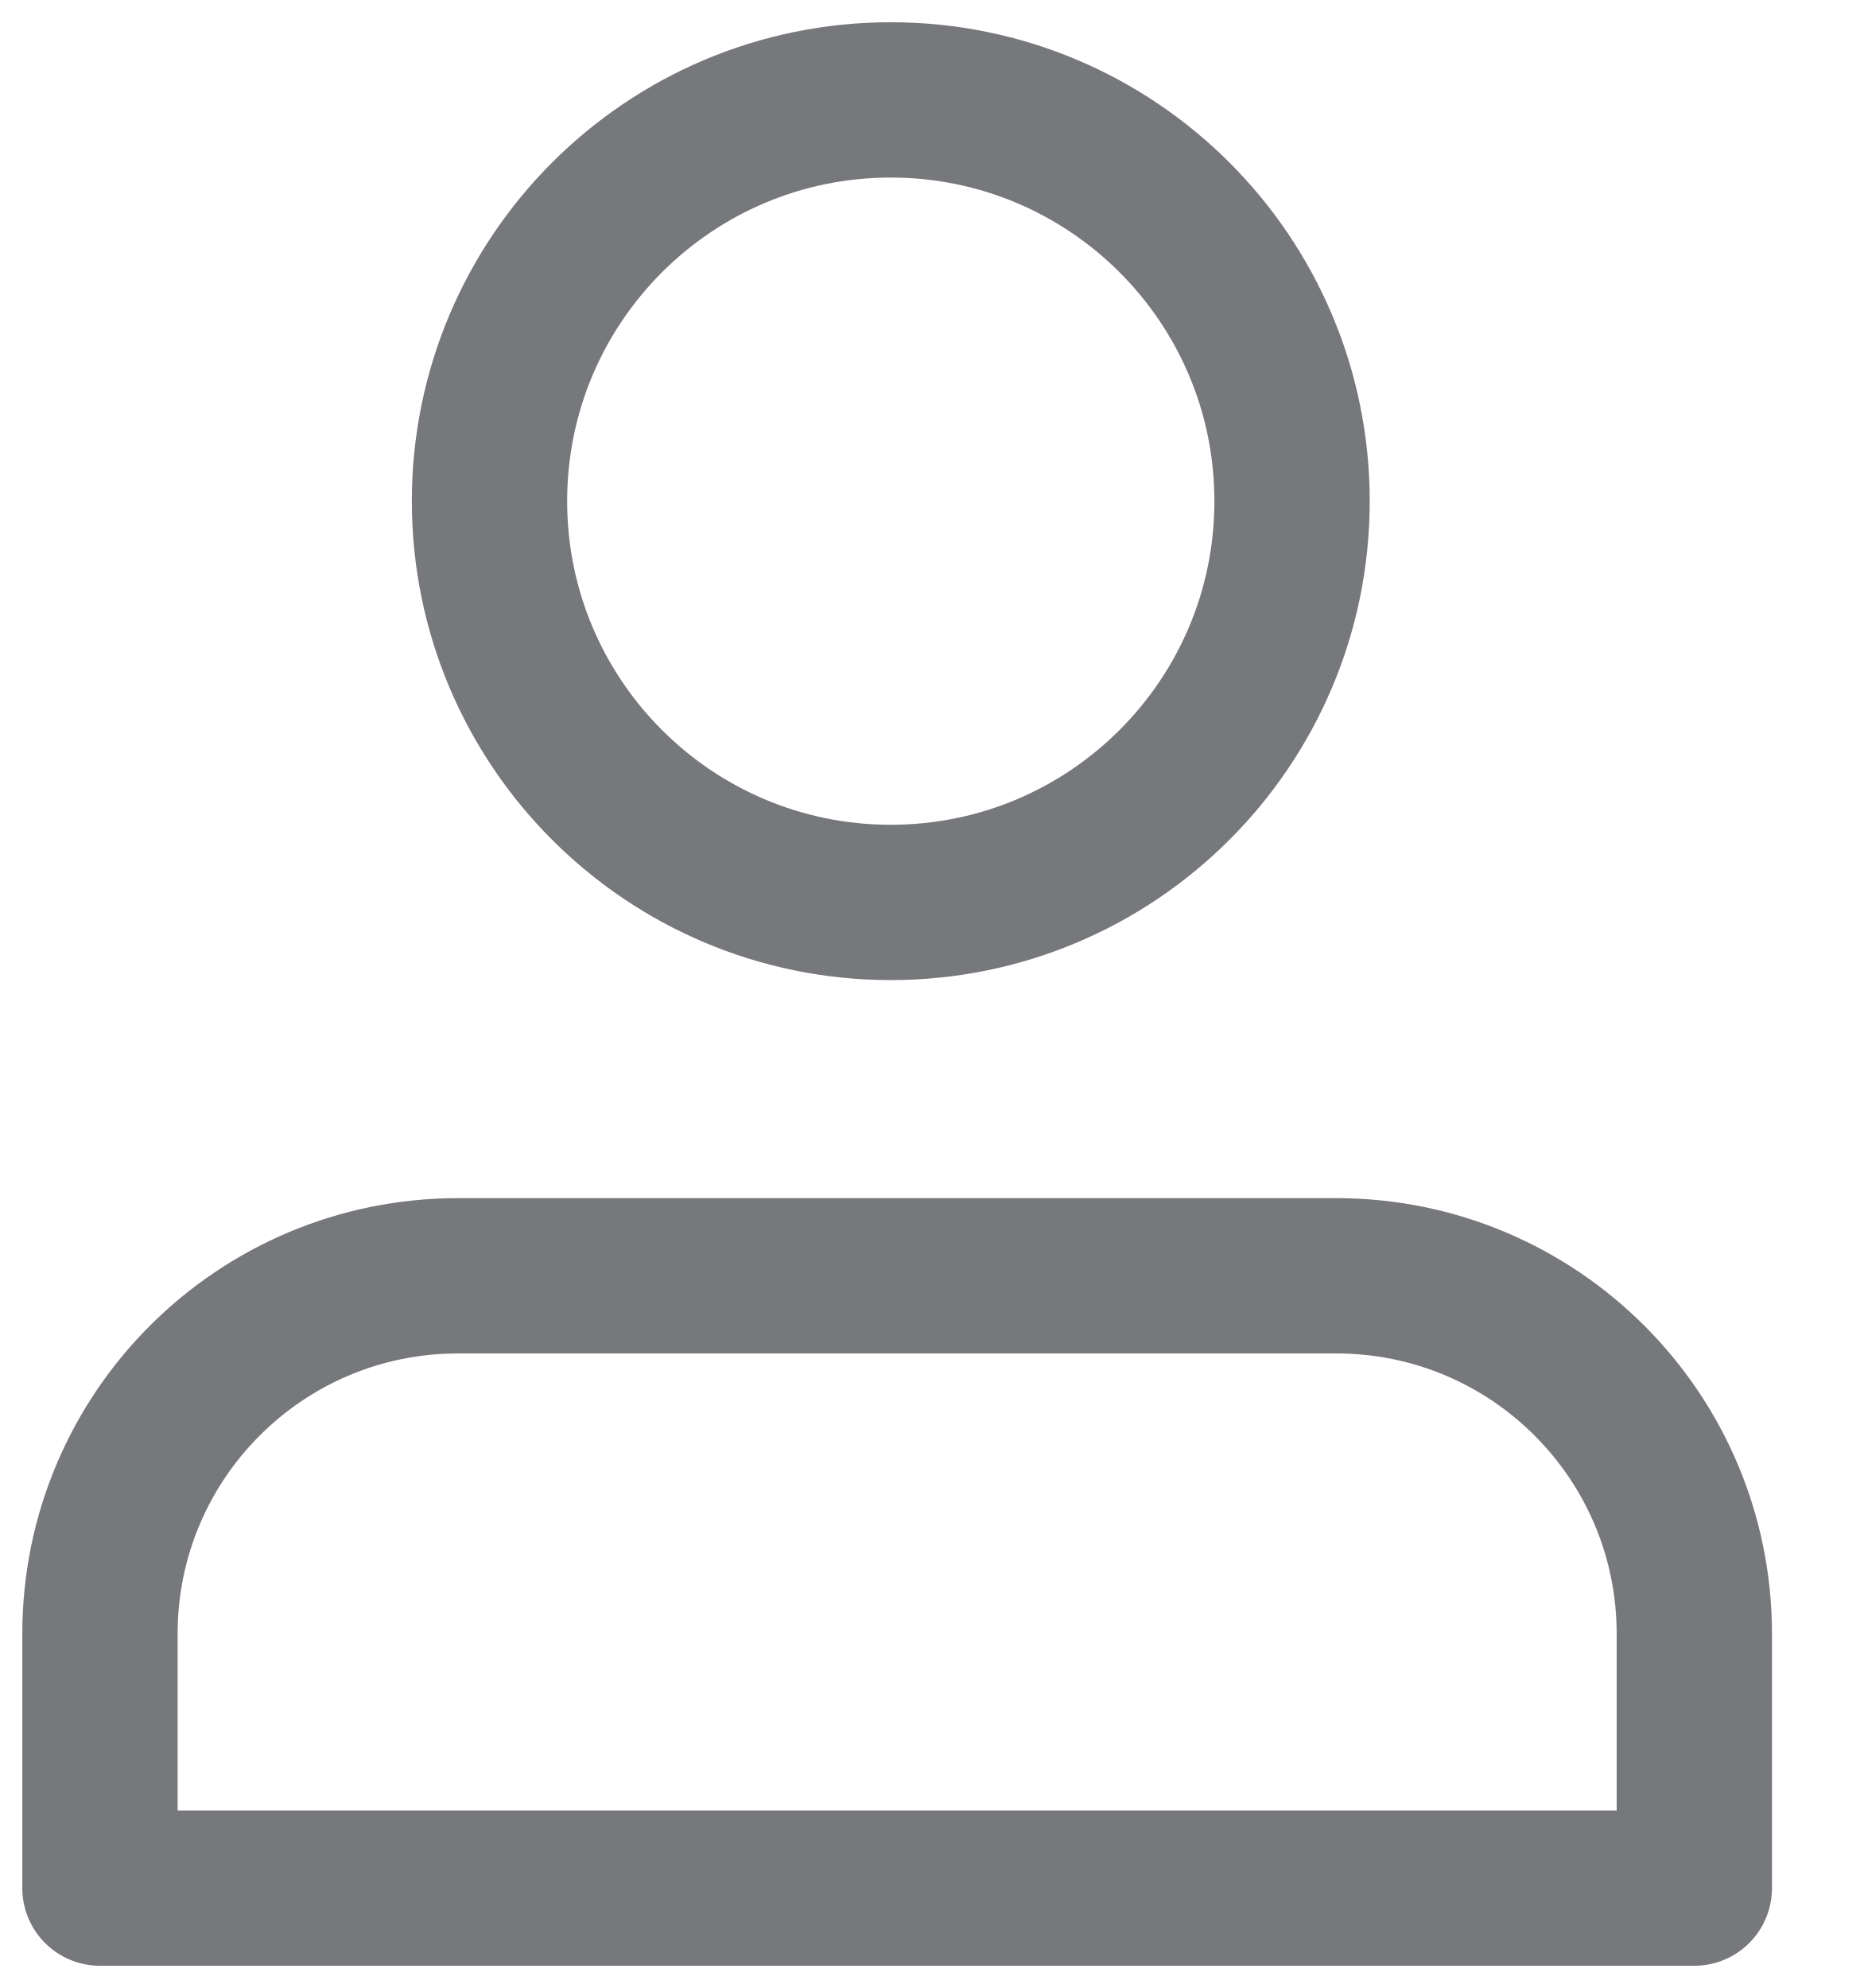
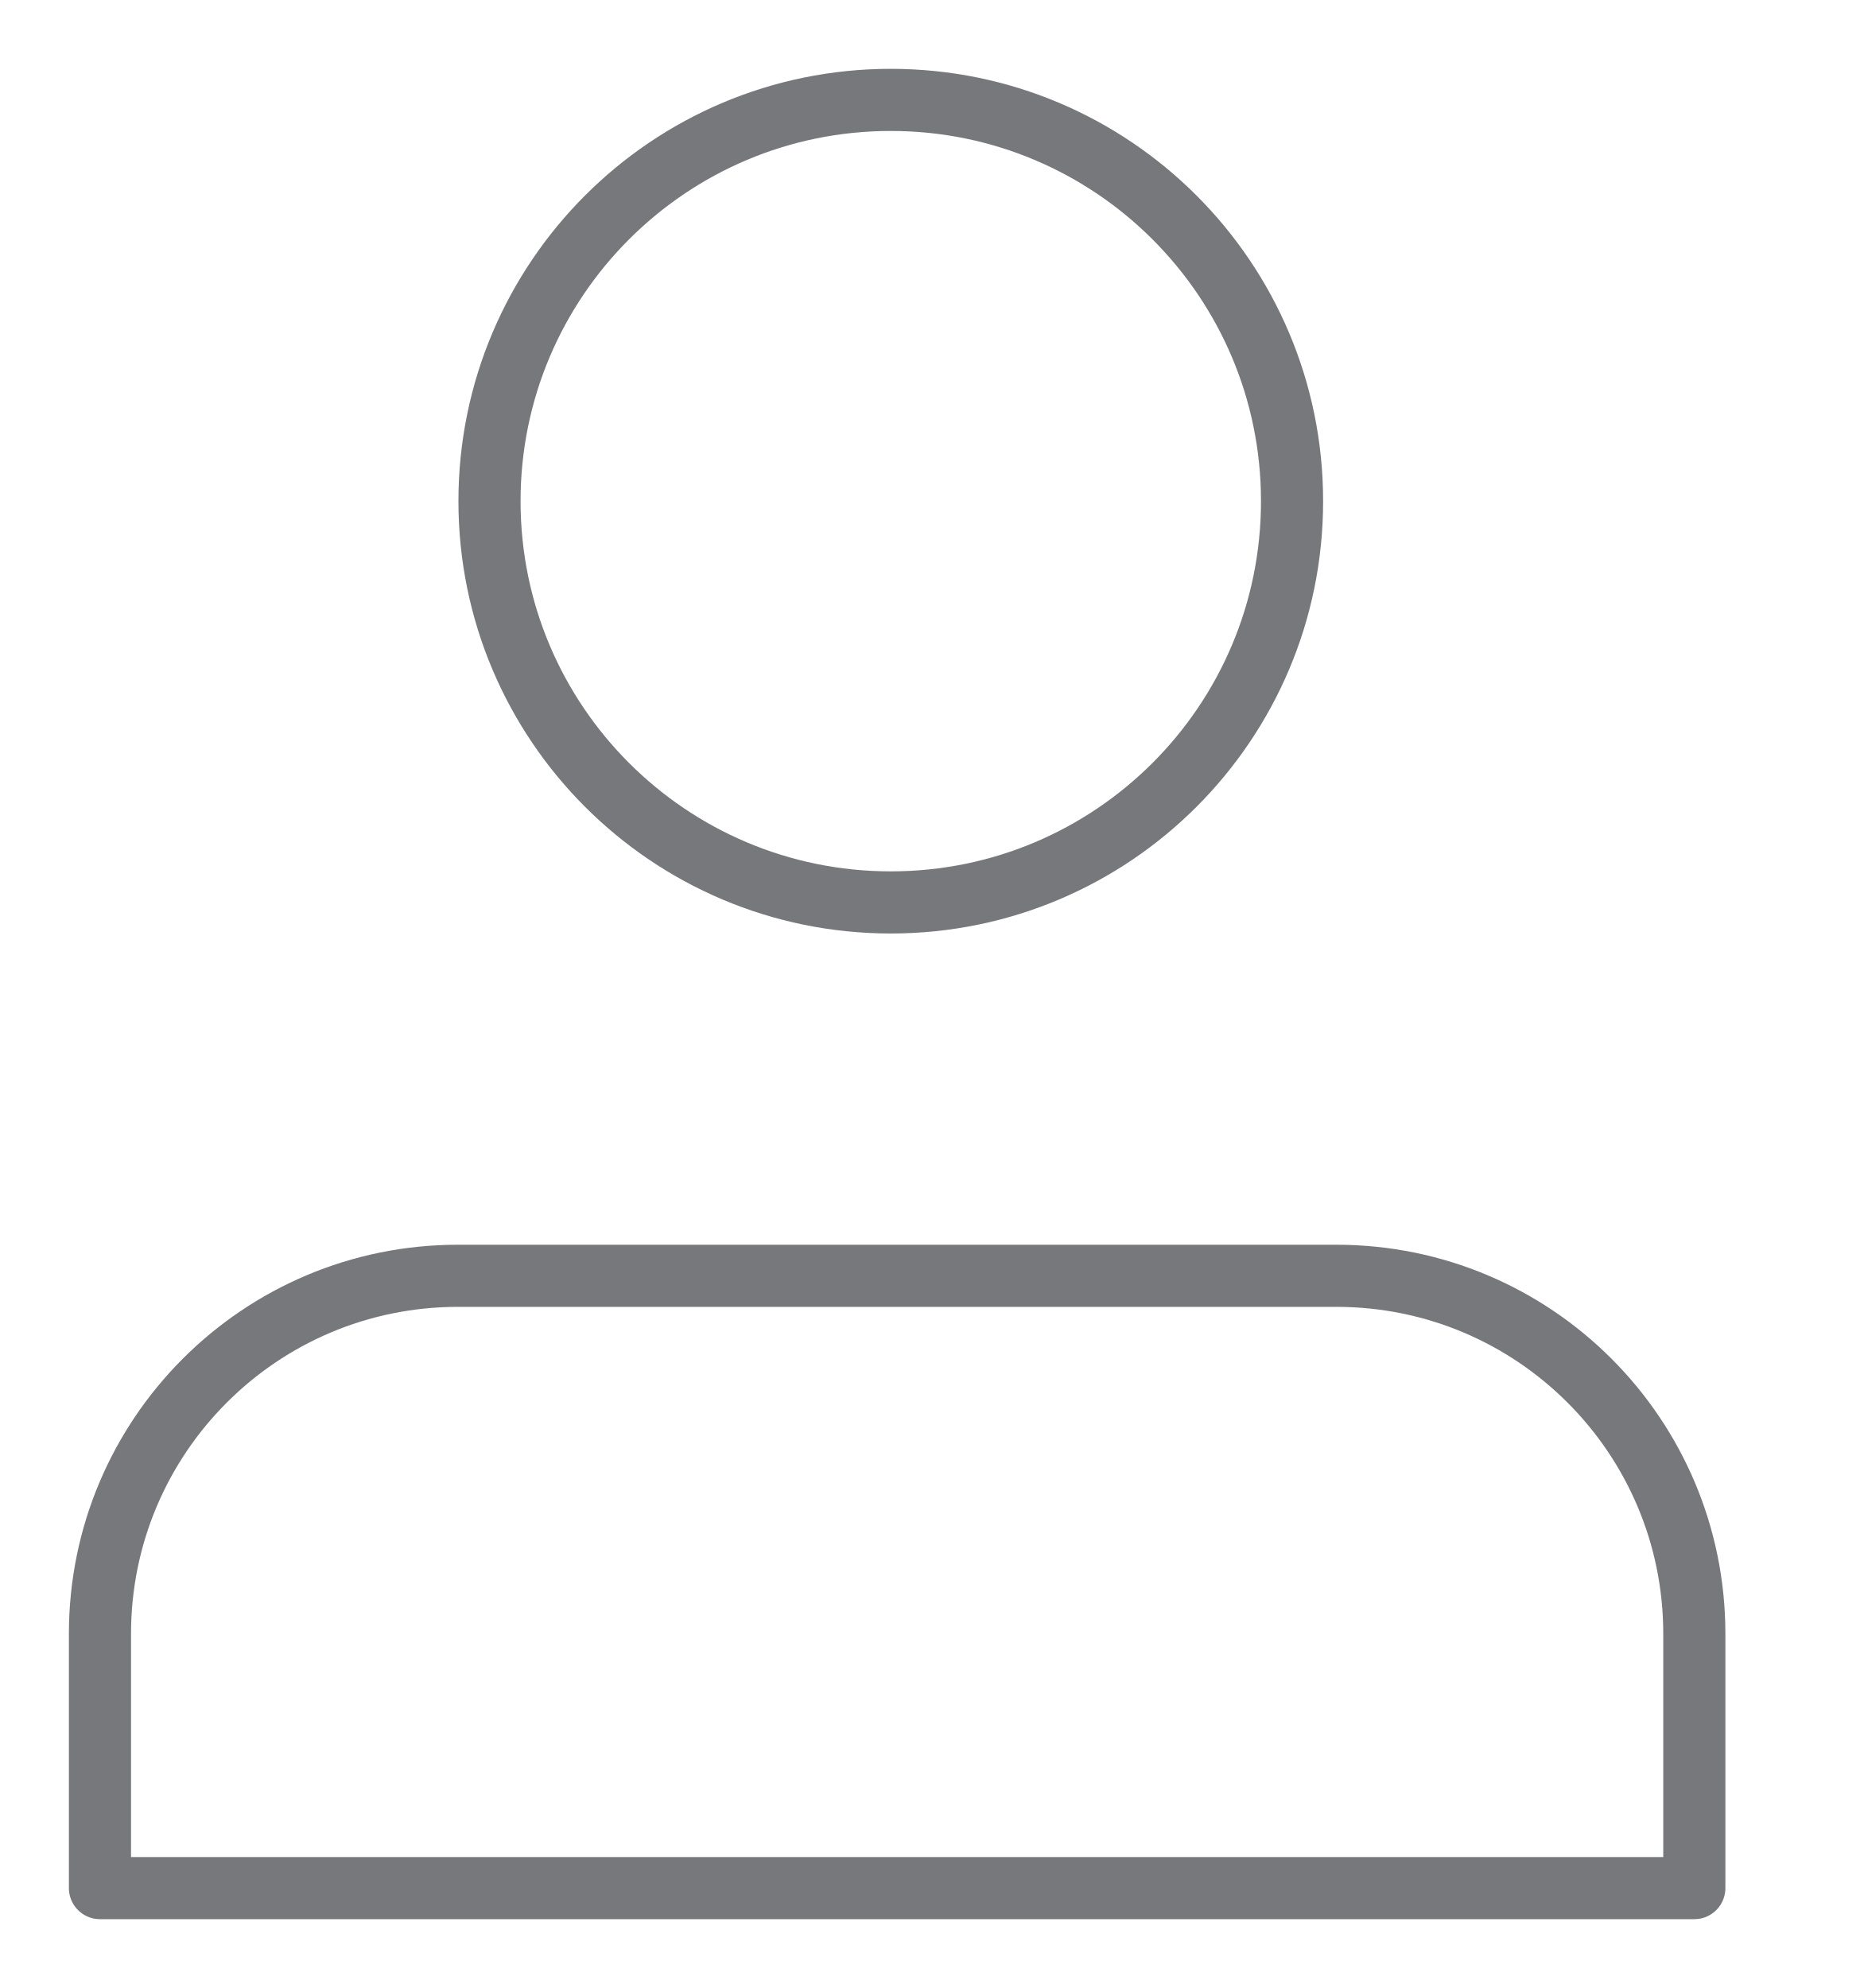
<svg xmlns="http://www.w3.org/2000/svg" width="30" height="32" viewBox="0 0 30 32" fill="none">
-   <path d="M14.338 14.526C17.905 14.526 20.797 11.634 20.797 8.067C20.797 4.5 17.905 1.608 14.338 1.608C10.771 1.608 7.879 4.5 7.879 8.067C7.879 11.634 10.771 14.526 14.338 14.526Z" stroke="#77787B" stroke-width="2.5" stroke-linecap="round" stroke-linejoin="round" />
-   <path d="M1.609 30.392H27.272V26.299C27.272 23.115 24.693 20.536 21.51 20.536H7.372C4.188 20.536 1.609 23.115 1.609 26.299V30.392Z" stroke="#77787B" stroke-width="2.5" stroke-linecap="round" stroke-linejoin="round" />
+   <path d="M14.338 14.526C17.905 14.526 20.797 11.634 20.797 8.067C20.797 4.5 17.905 1.608 14.338 1.608C10.771 1.608 7.879 4.5 7.879 8.067C7.879 11.634 10.771 14.526 14.338 14.526Z" stroke="#77787B" strokeWidth="2.5" stroke-linecap="round" stroke-linejoin="round" />
+   <path d="M1.609 30.392H27.272V26.299C27.272 23.115 24.693 20.536 21.51 20.536H7.372C4.188 20.536 1.609 23.115 1.609 26.299V30.392Z" stroke="#77787B" strokeWidth="2.5" stroke-linecap="round" stroke-linejoin="round" />
</svg>
